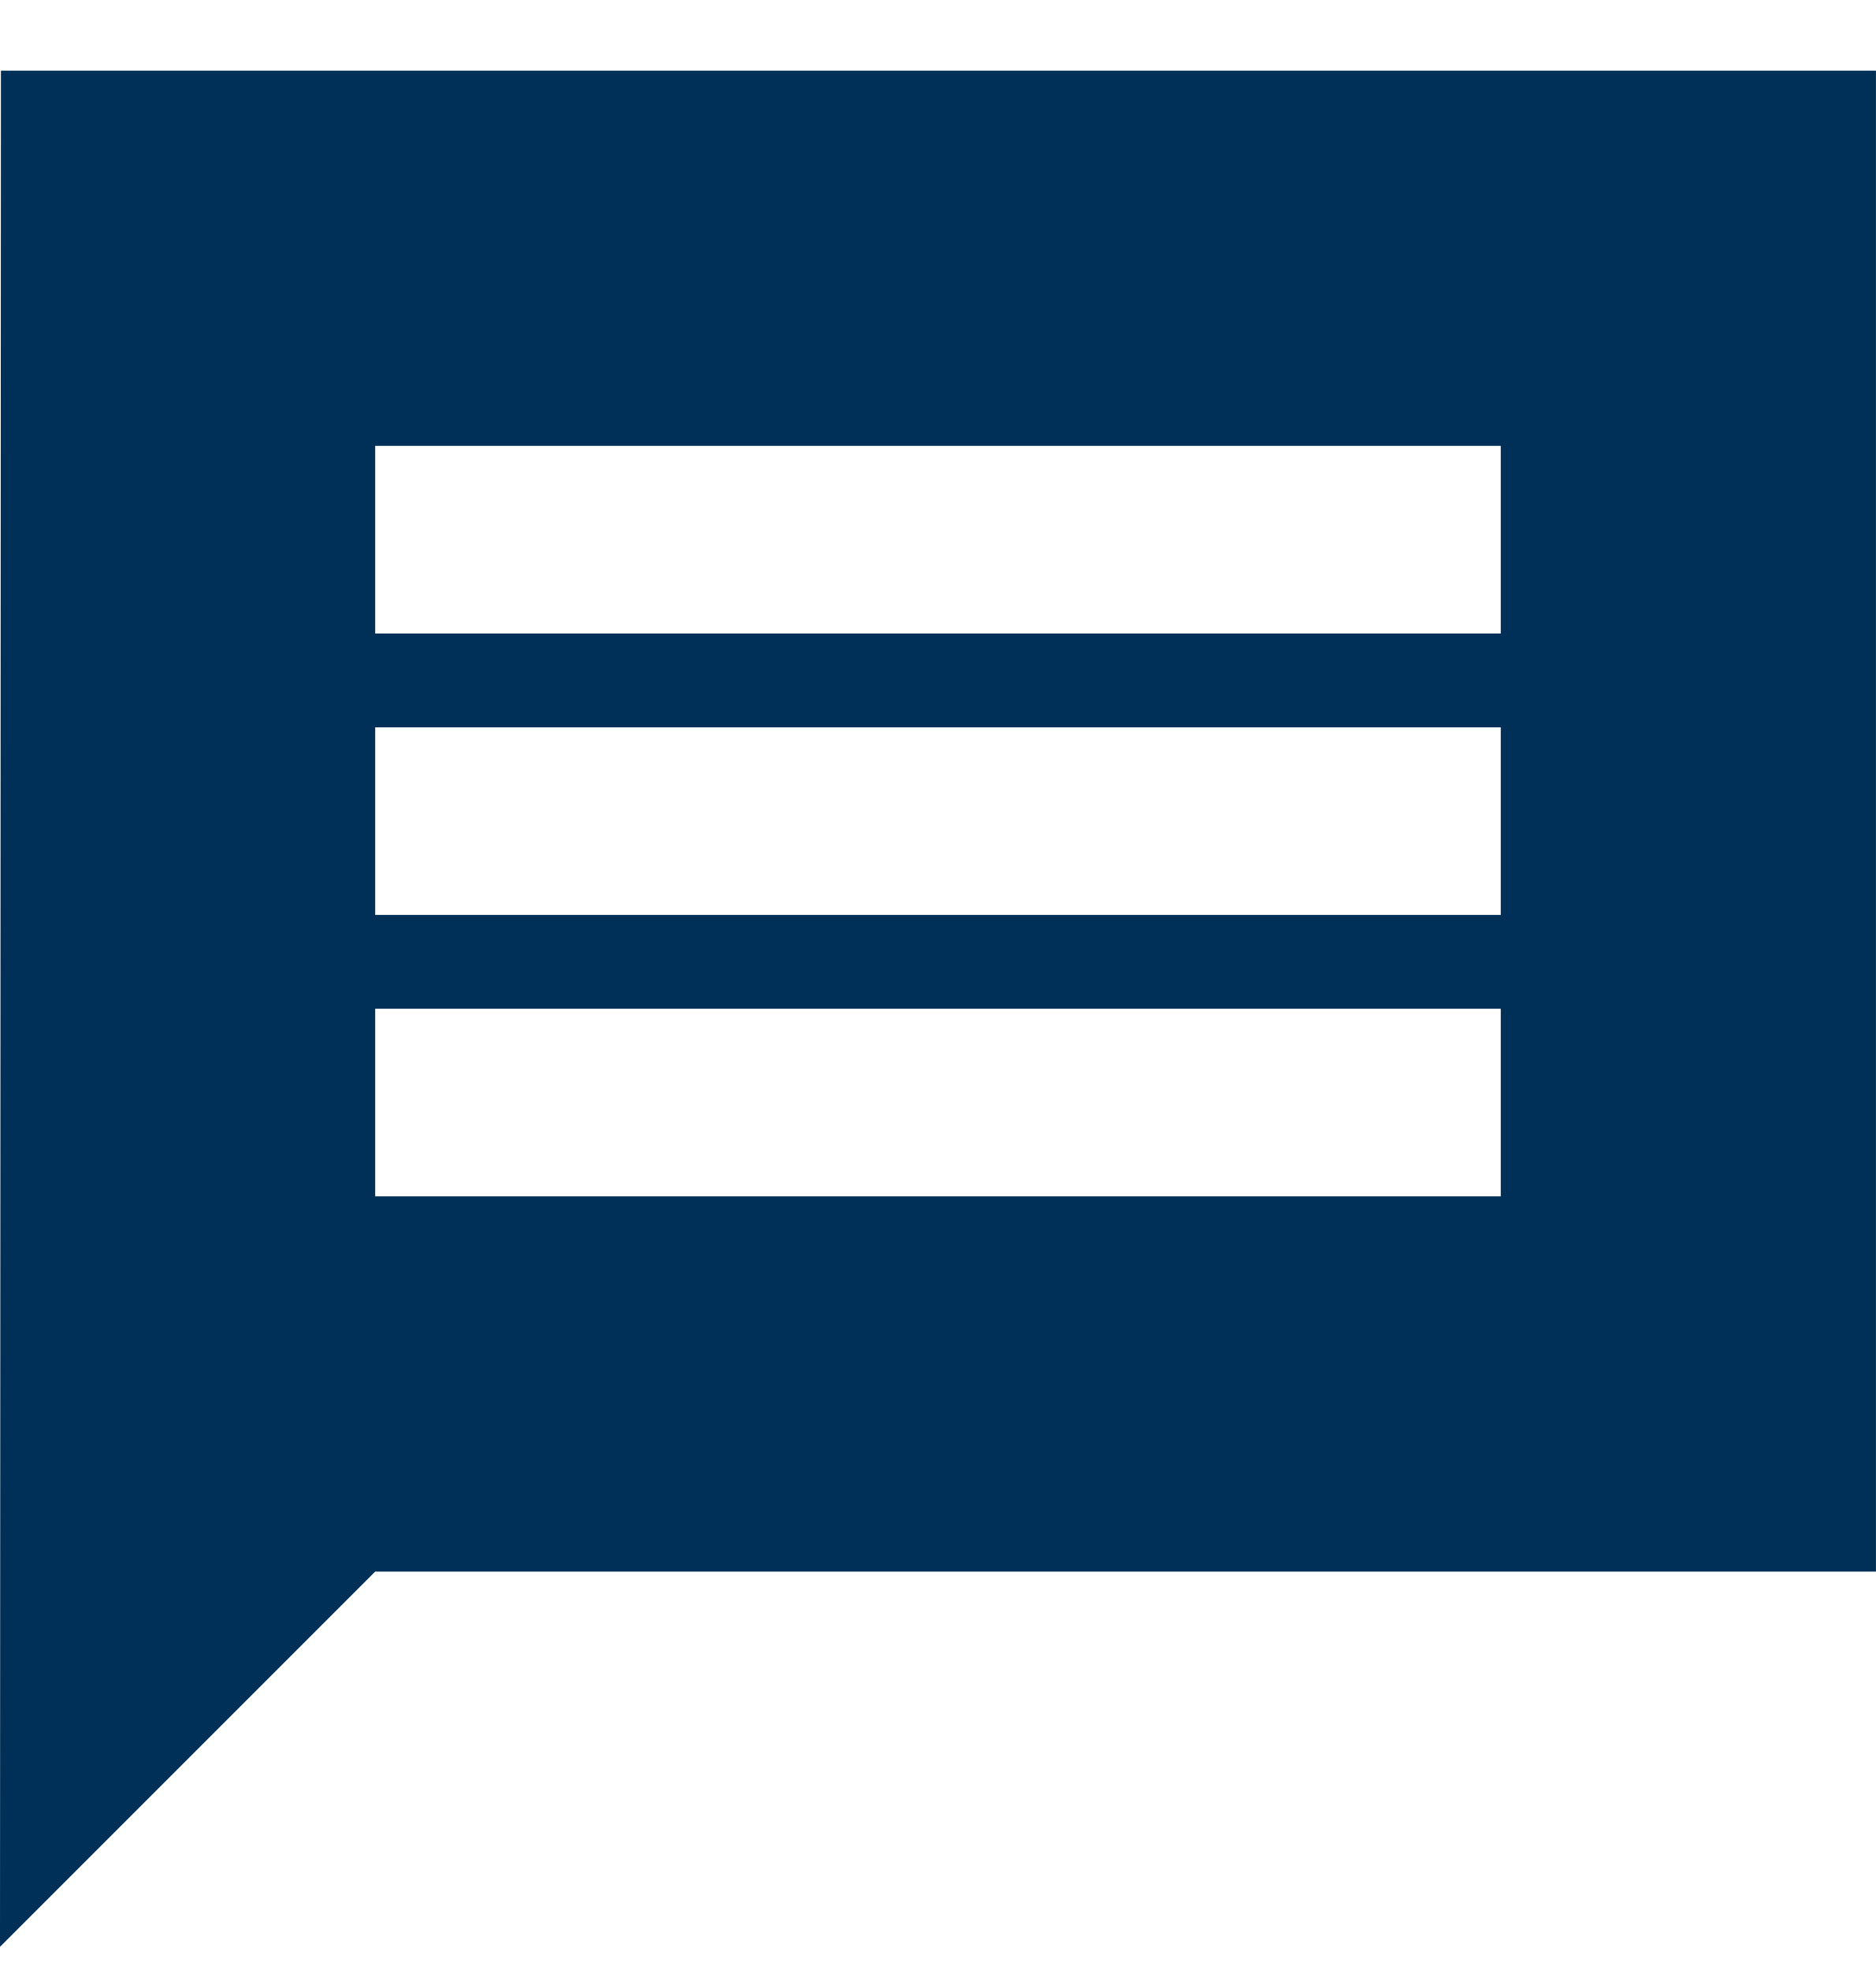
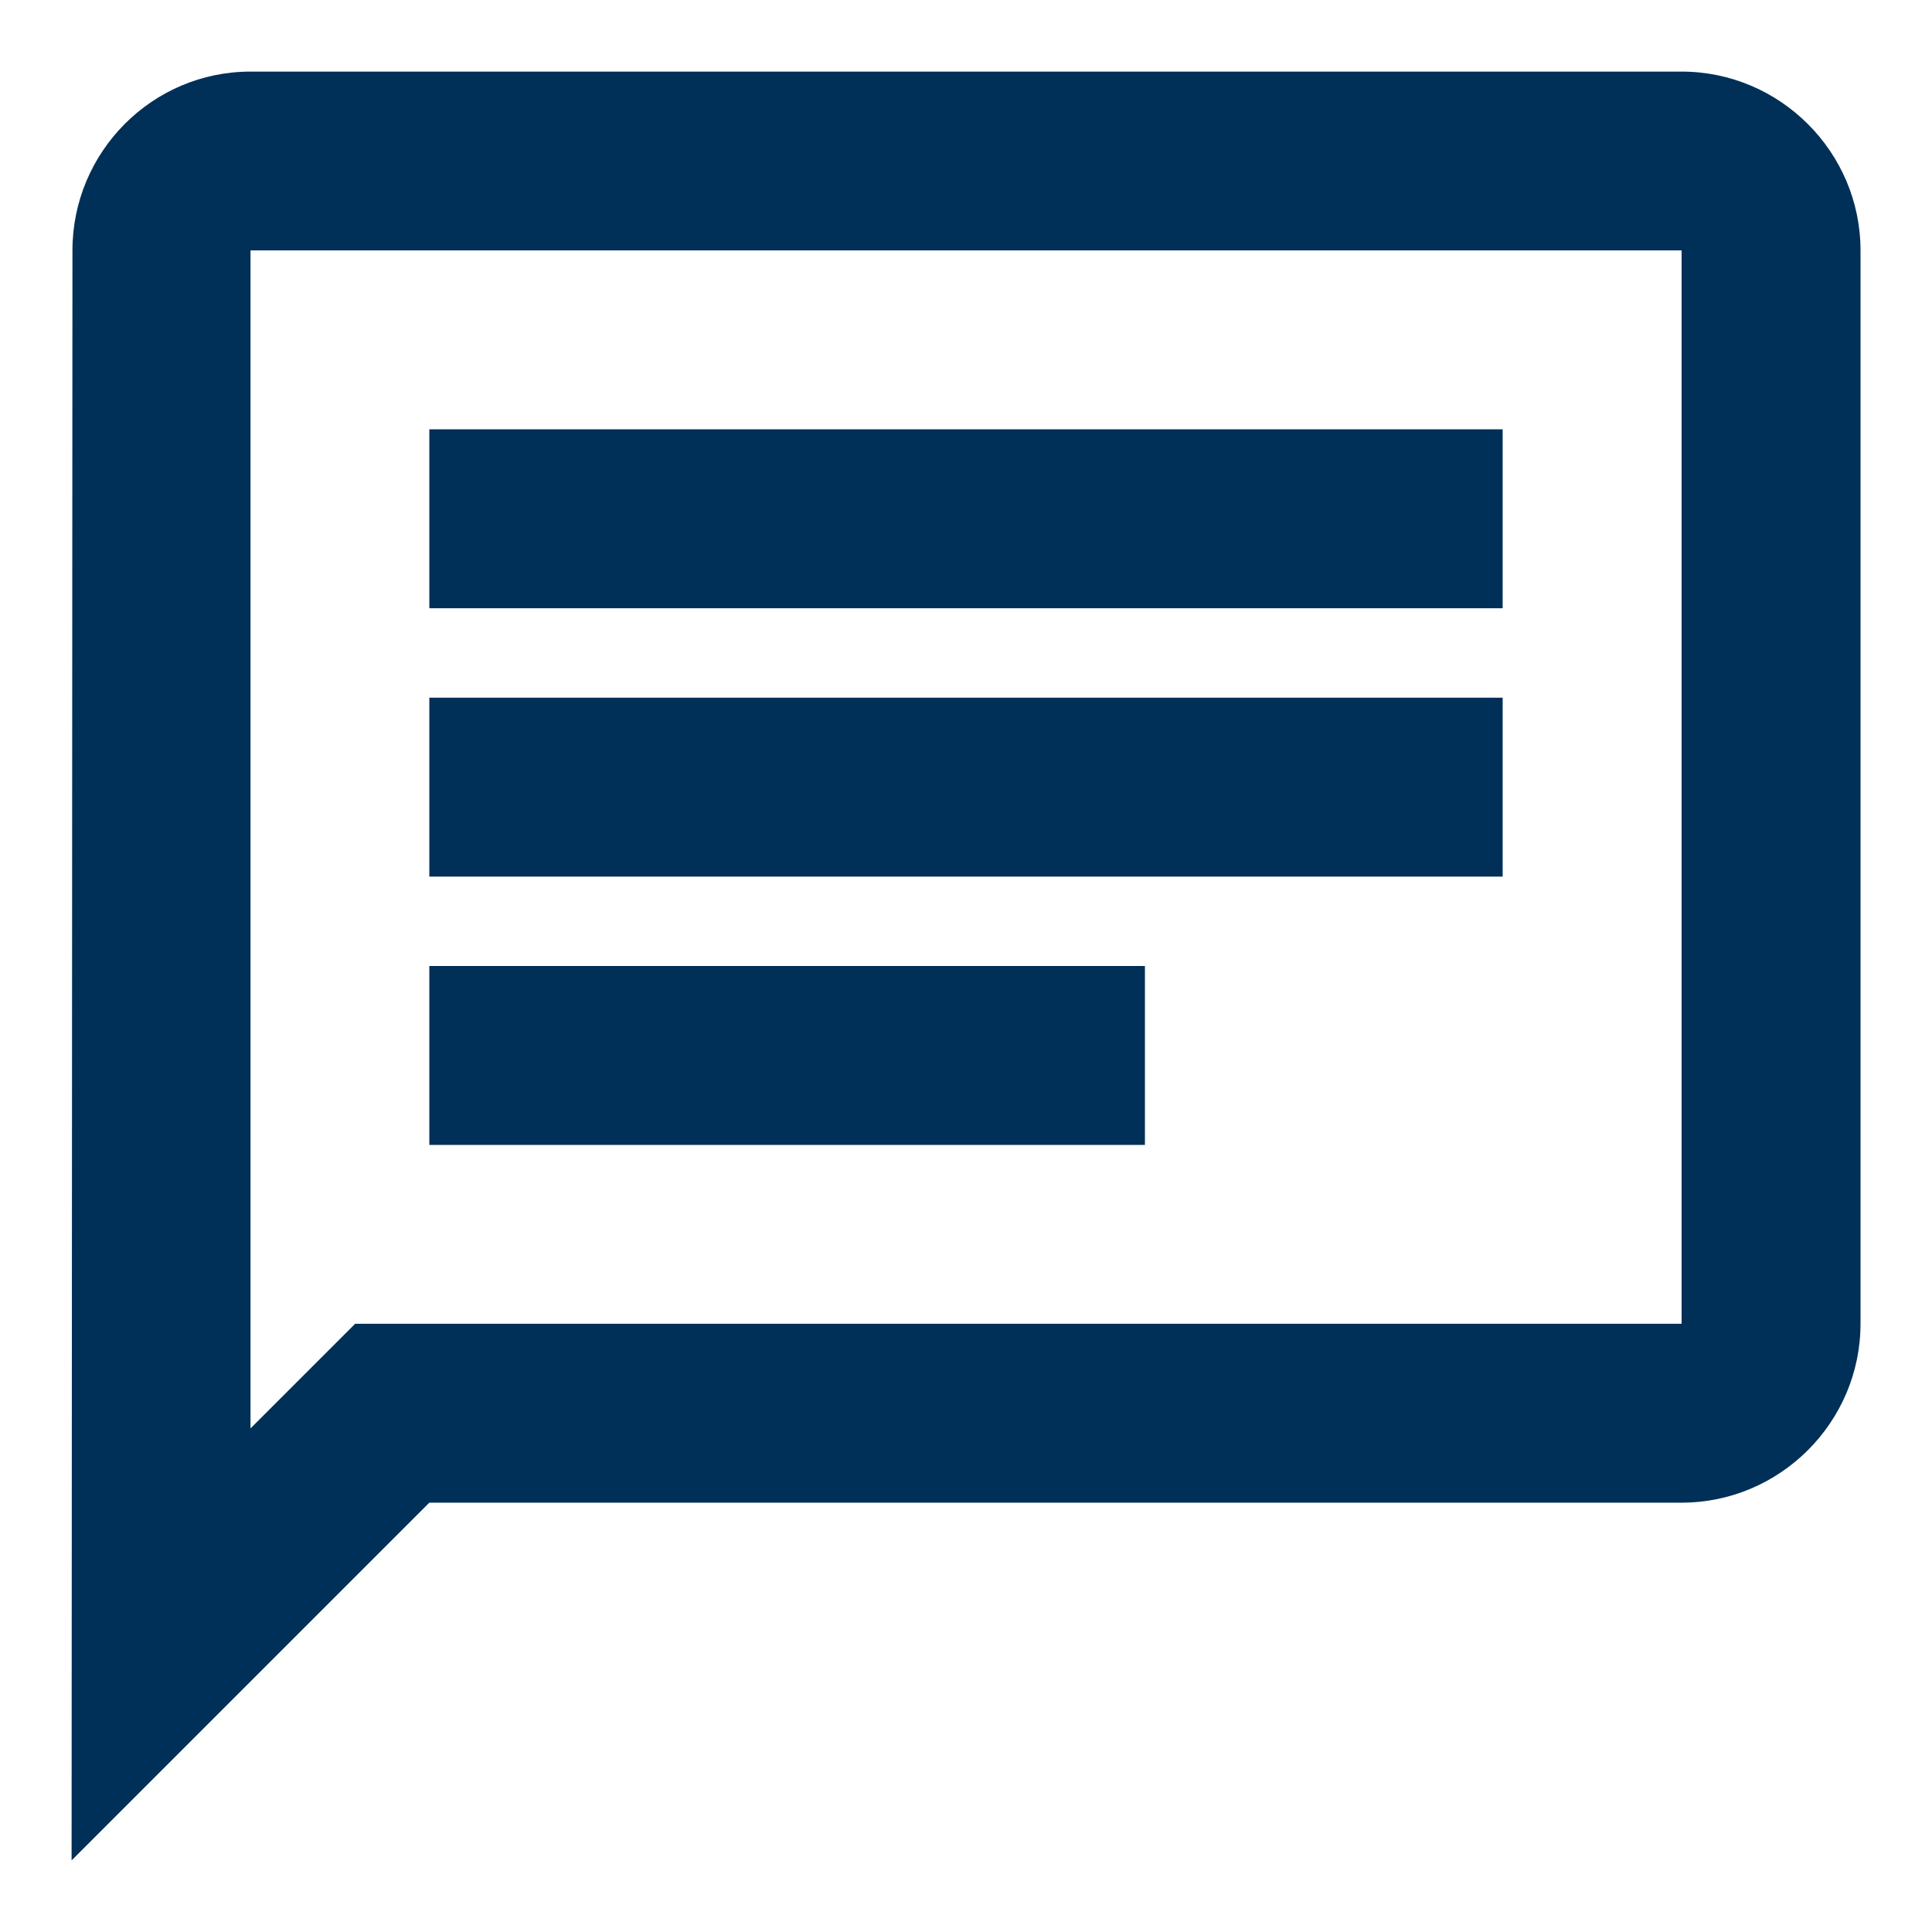
- <svg xmlns="http://www.w3.org/2000/svg" width="20" height="21" viewBox="0 0 20 21" fill="none">
-   <path d="M20 0.753H0.01L0 20.753L4 16.753H20V0.753ZM16 12.753H4V10.753H16V12.753ZM16 9.753H4V7.753H16V9.753ZM16 6.753H4V4.753H16V6.753Z" fill="#003057" />
+ <svg xmlns="http://www.w3.org/2000/svg" width="18" height="18" viewBox="0 0 18 18" fill="none">
+   <path d="M2.334 2.333H15.667V12.333H3.309L2.334 13.308V2.333ZM2.334 0.667C1.417 0.667 0.675 1.417 0.675 2.333L0.667 17.333L4 14H15.667C16.584 14 17.334 13.25 17.334 12.333V2.333C17.334 1.417 16.584 0.667 15.667 0.667H2.334ZM4 9H10.667V10.667H4V9ZM4 6.5H14V8.167H4V6.5ZM4 4H14V5.667H4V4Z" fill="#003057" />
</svg>
